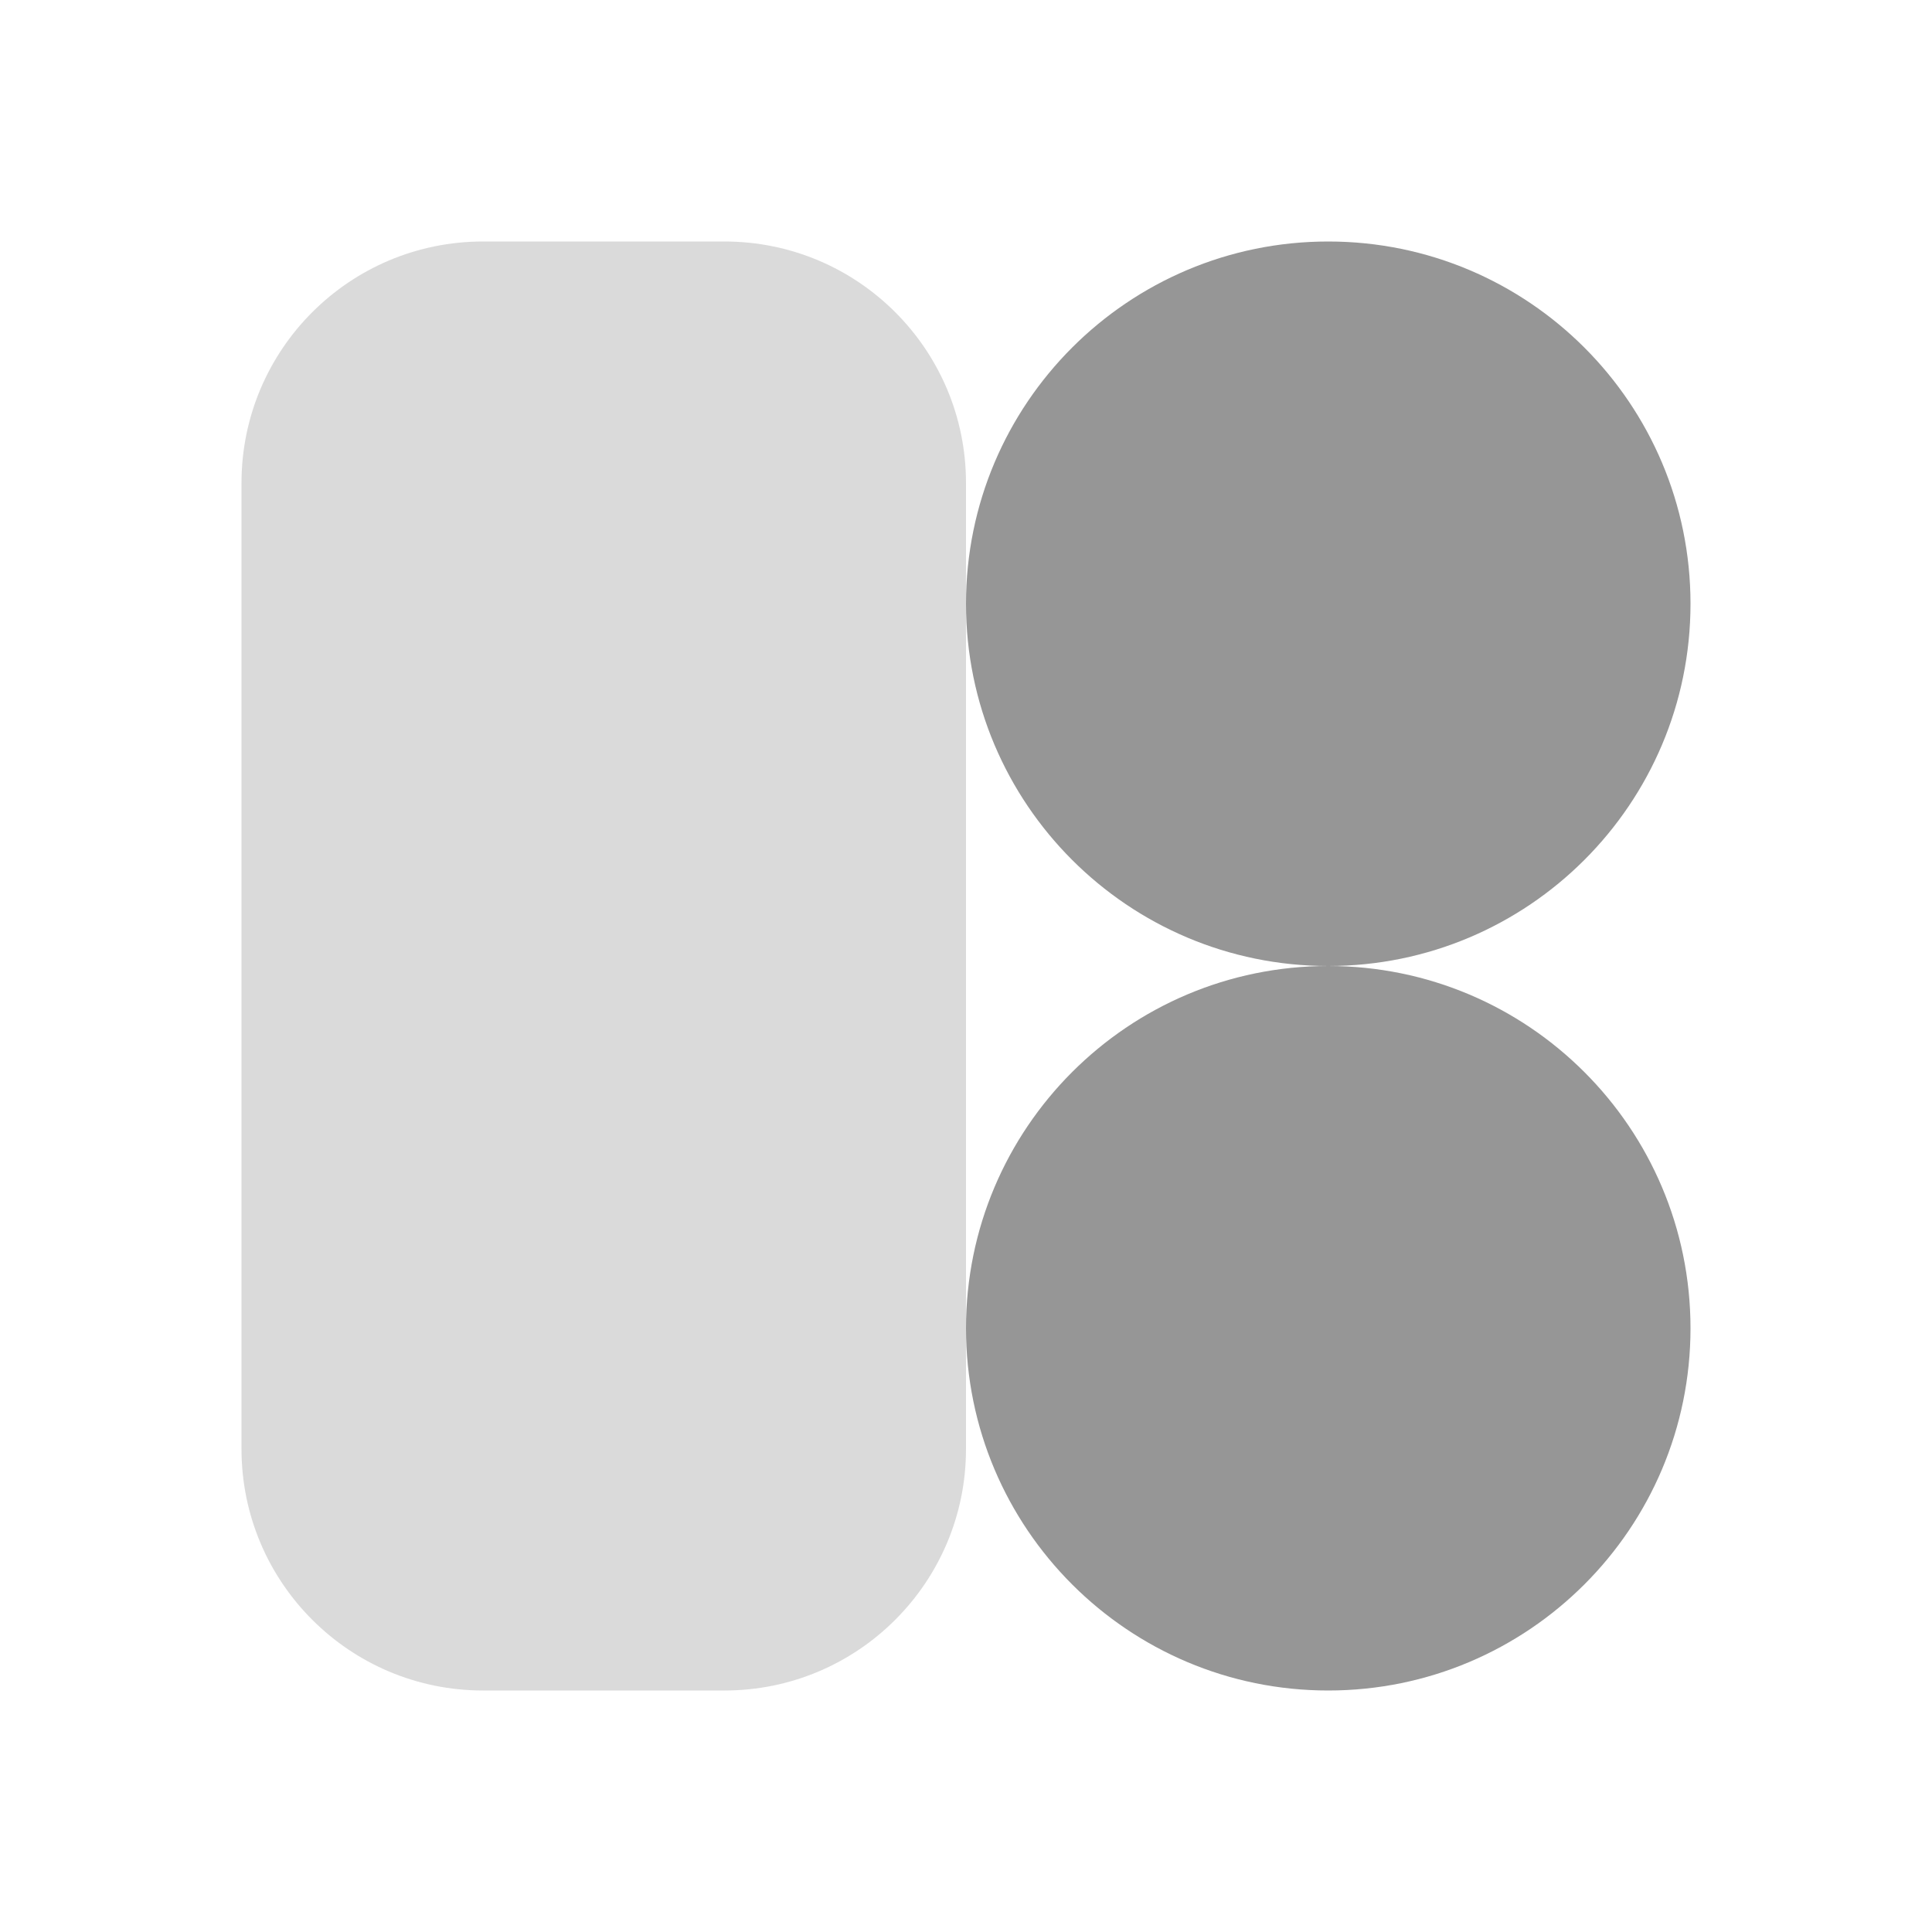
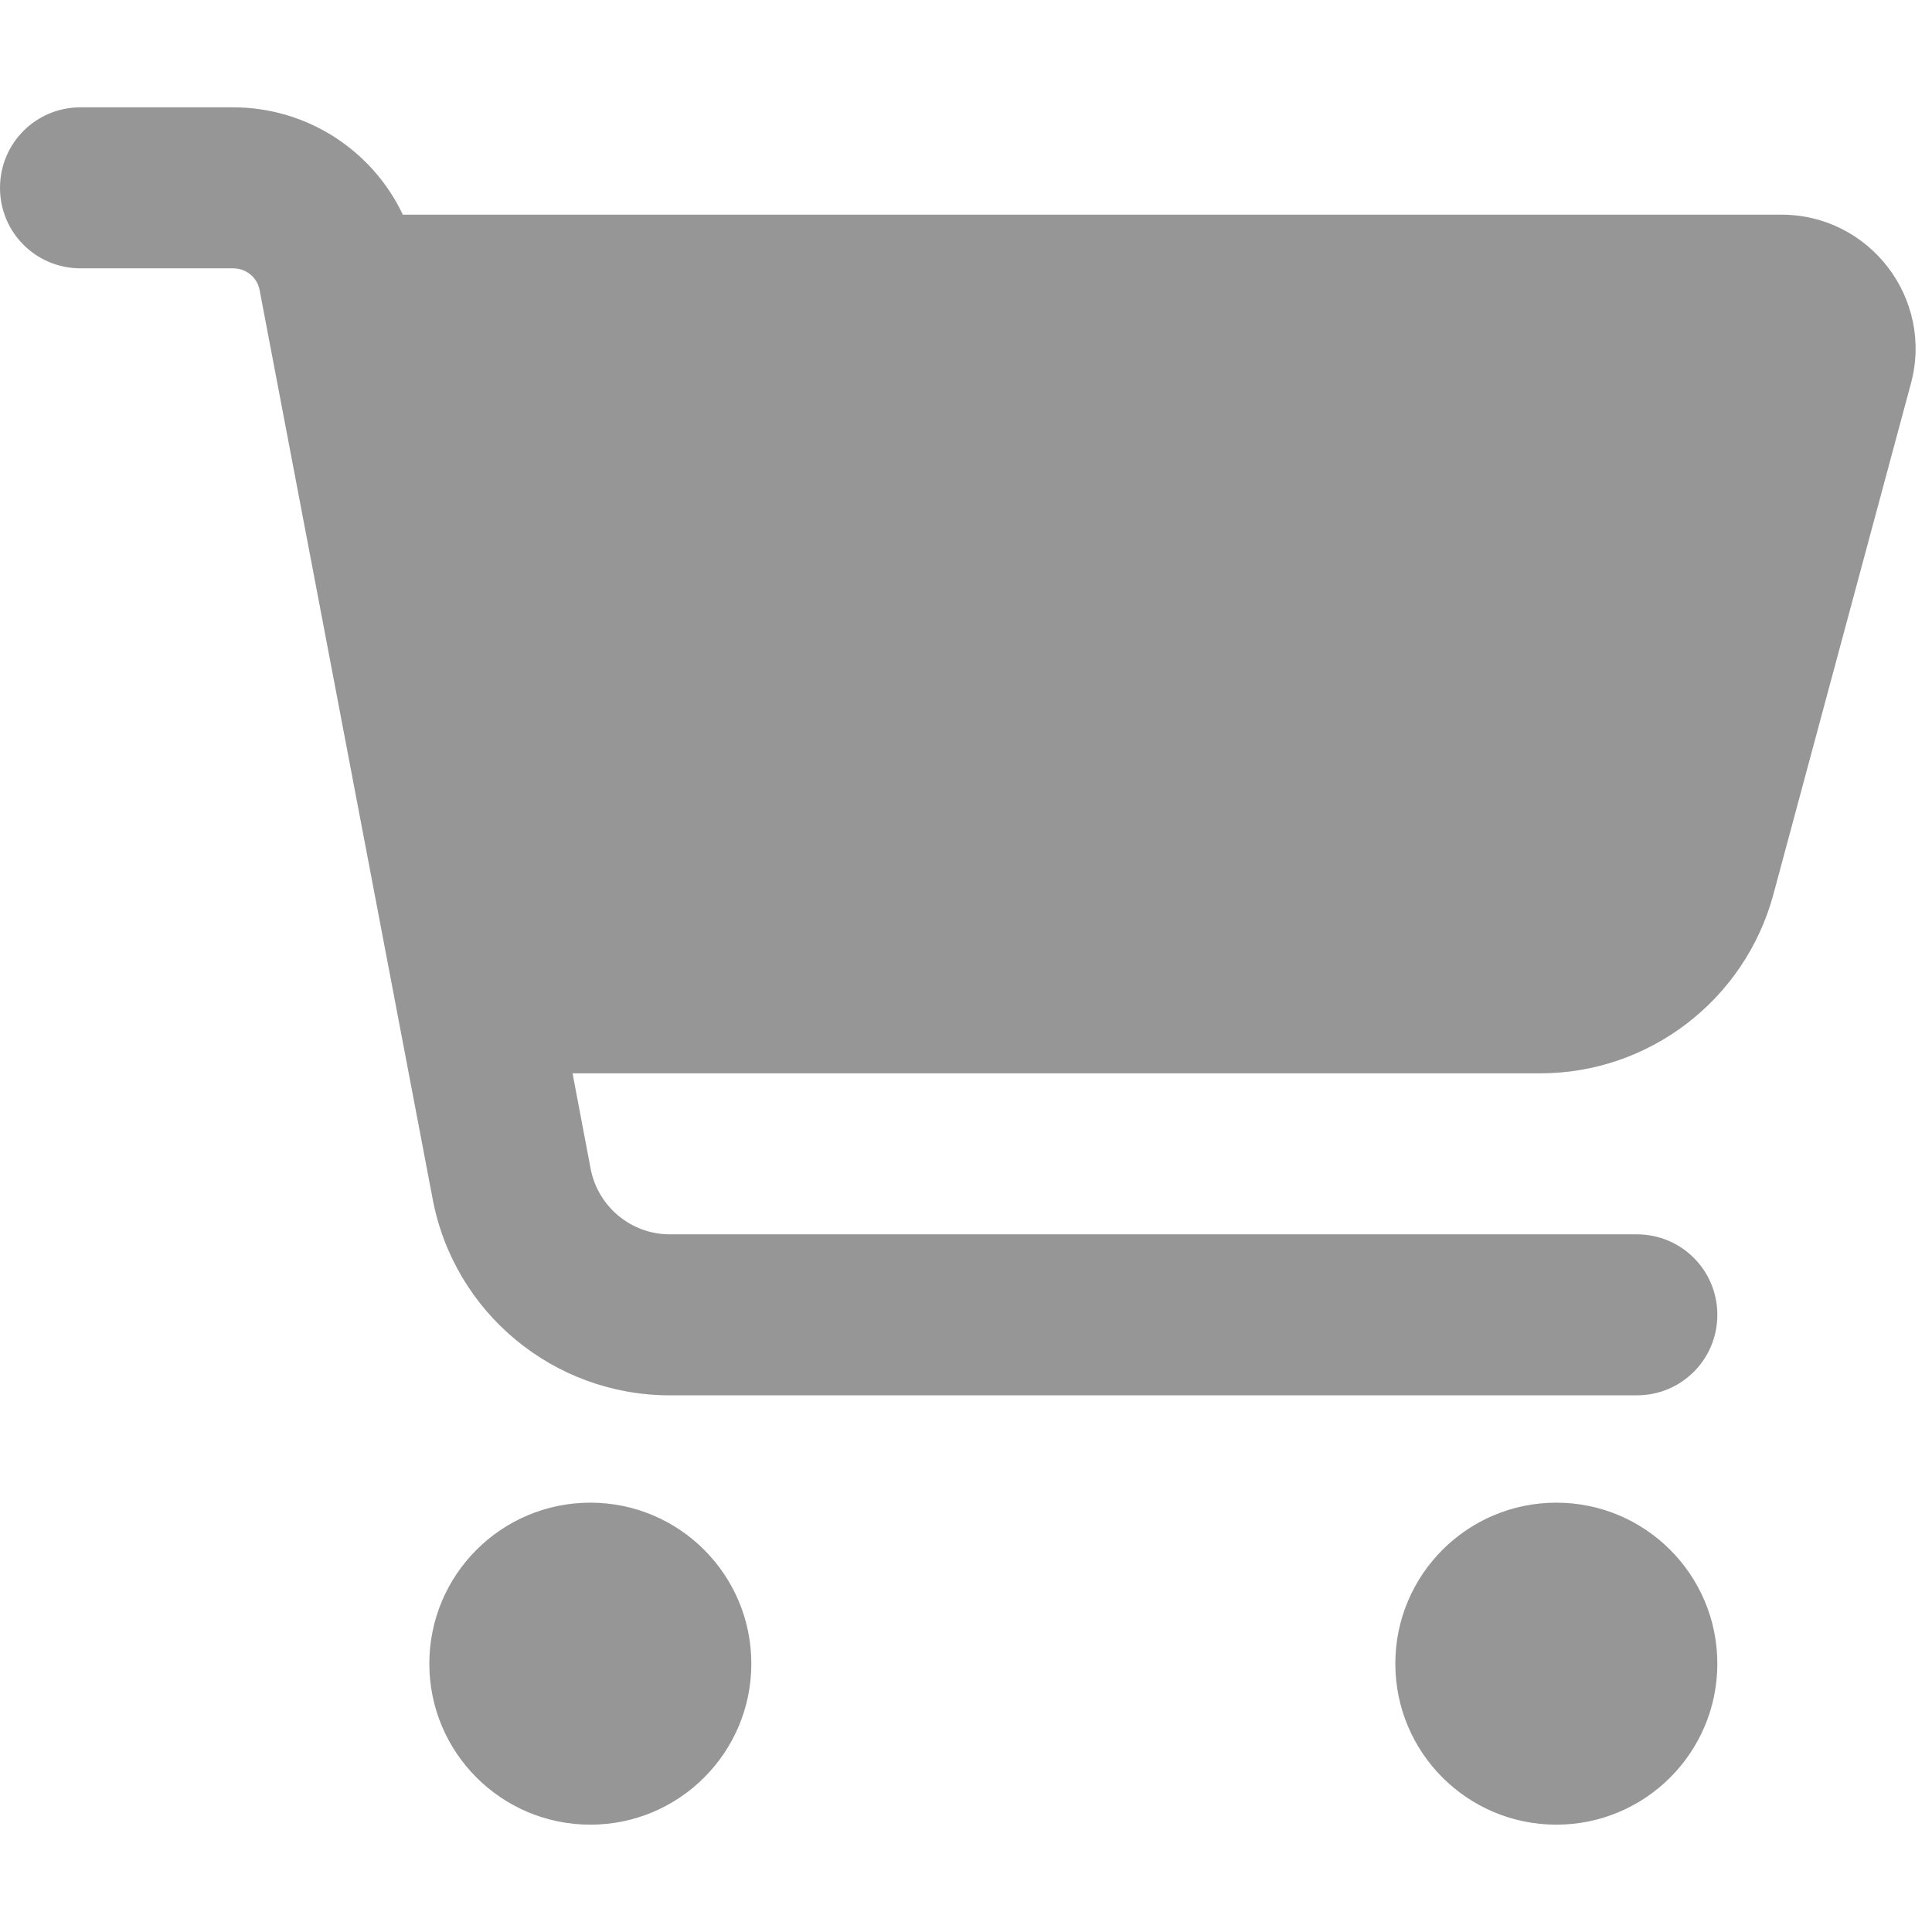
- <svg xmlns="http://www.w3.org/2000/svg" viewBox="0 0 24 24">
-   <path d="M9,21H6c-1.657,0-3-1.343-3-3V6c0-1.657,1.343-3,3-3h3c1.657,0,3,1.343,3,3v12C12,19.657,10.657,21,9,21z" opacity=".35" fill="#969696" />
-   <circle cx="16.5" cy="7.5" r="4.5" fill="#969696" />
-   <circle cx="16.5" cy="16.5" r="4.5" fill="#969696" />
+ <svg xmlns="http://www.w3.org/2000/svg" viewBox="0 0 576 512" width="24" height="24">
+   <path d="M0 24C0 10.7 10.7 0 24 0H69.5c22 0 41.5 12.8 50.6 32h411c26.3 0 45.5 25 38.6 50.4l-41 152.3c-8.5 31.4-37 53.3-69.5 53.3H170.7l5.4 28.5c2.2 11.3 12.1 19.5 23.6 19.5H488c13.3 0 24 10.7 24 24s-10.7 24-24 24H199.7c-34.6 0-64.3-24.6-70.7-58.5L77.4 54.5c-.7-3.8-4-6.5-7.9-6.5H24C10.7 48 0 37.3 0 24zM128 464a48 48 0 1 1 96 0 48 48 0 1 1 -96 0zm336-48a48 48 0 1 1 0 96 48 48 0 1 1 0-96z" fill="#969696" />
</svg>
